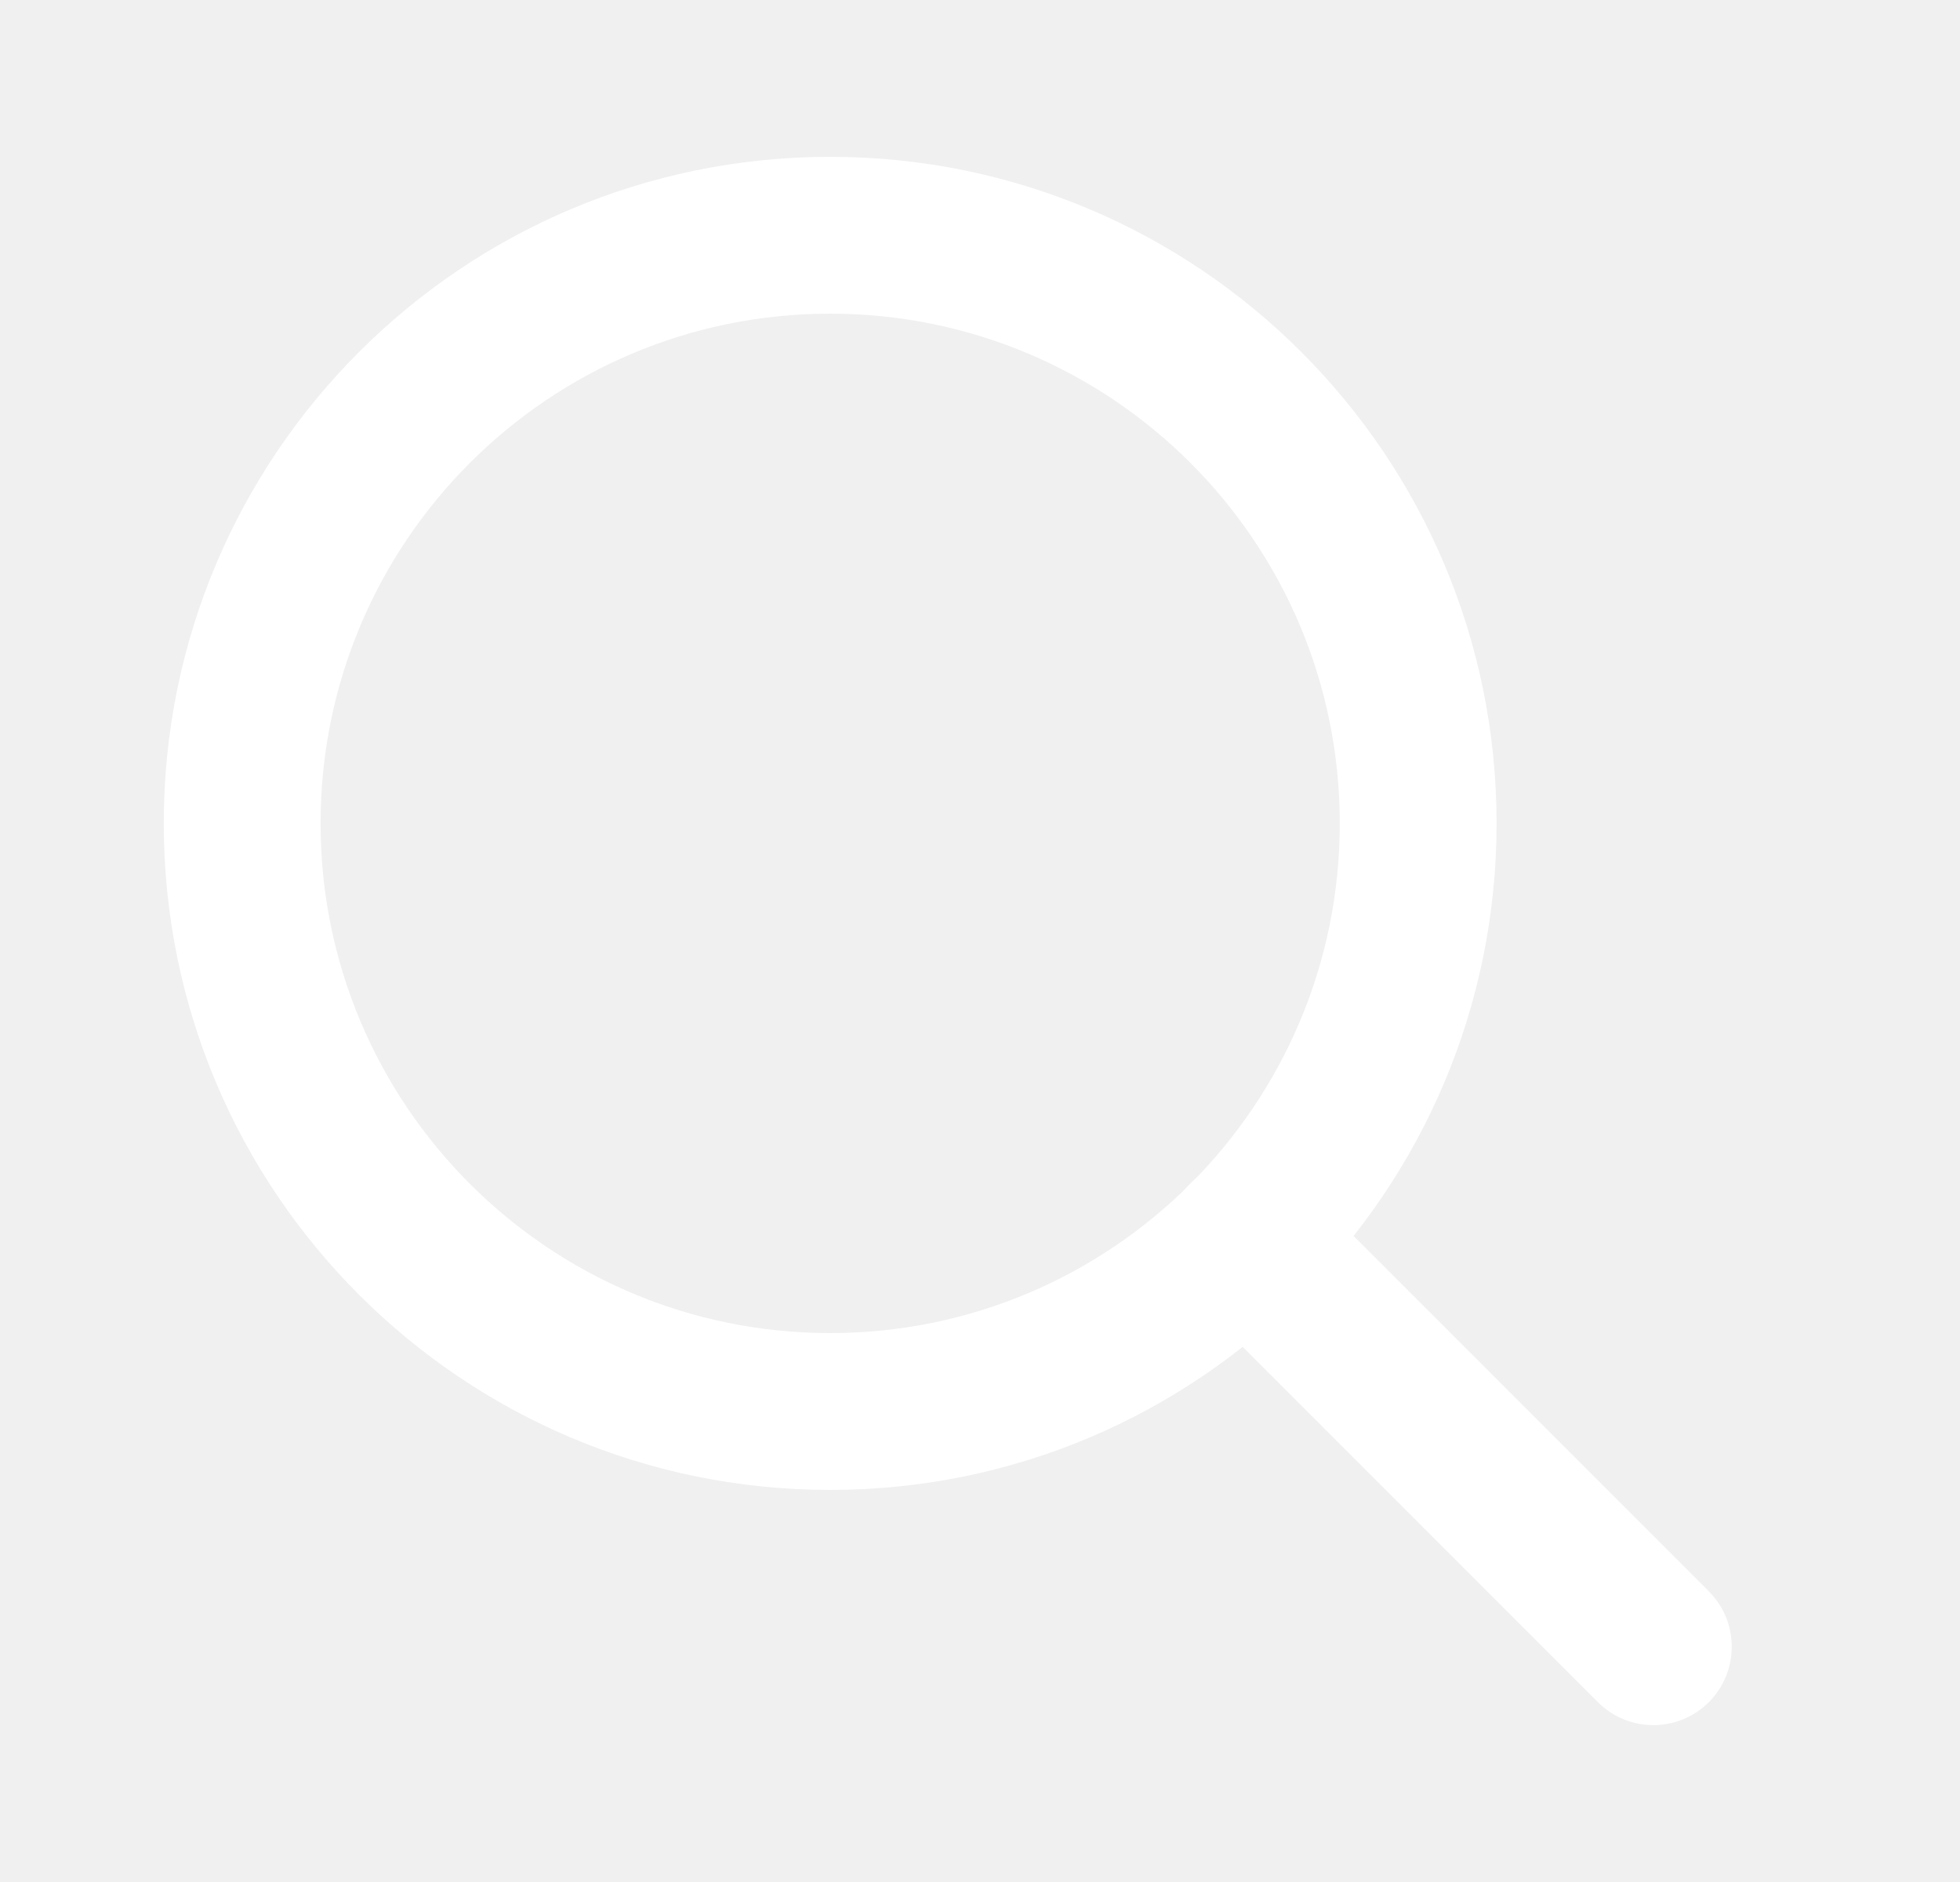
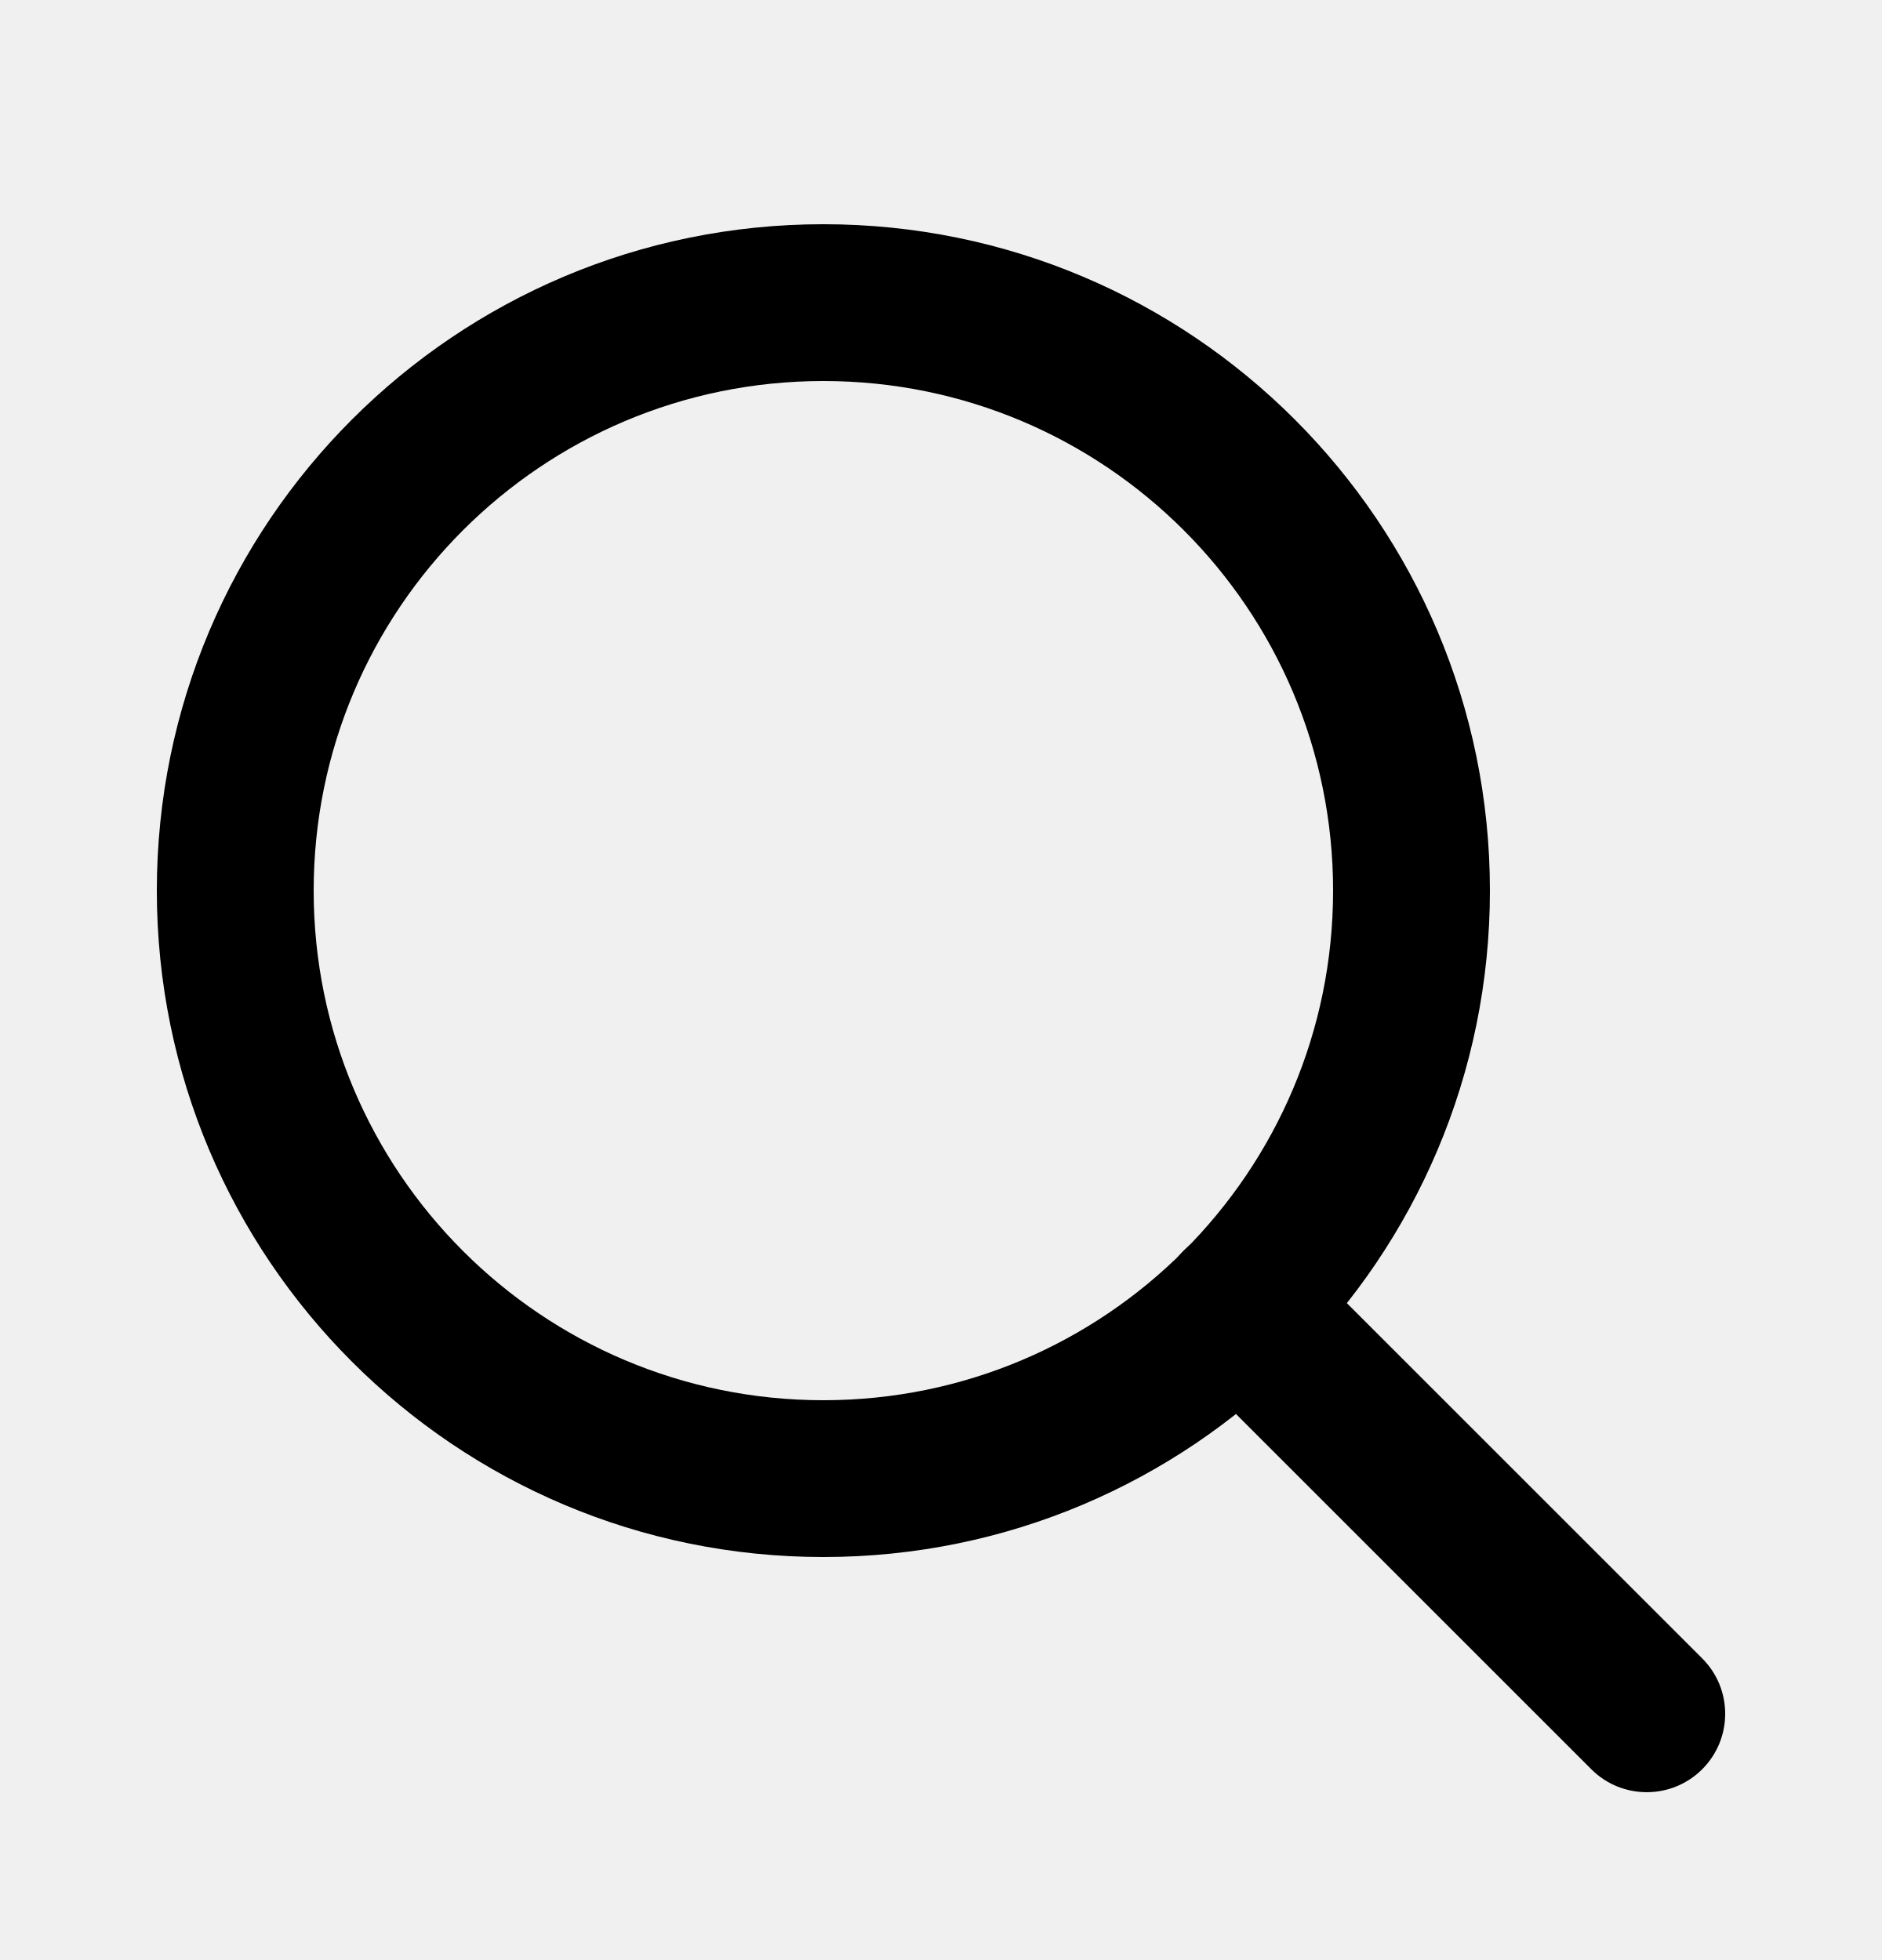
- <svg xmlns="http://www.w3.org/2000/svg" width="25" height="24" viewBox="0 0 25 24" fill="none">
-   <path fill-rule="evenodd" clip-rule="evenodd" d="M2.089 10.5C2.089 5.806 5.894 2 10.589 2C15.283 2 19.089 5.806 19.089 10.5C19.089 15.194 15.283 19 10.589 19C5.894 19 2.089 15.194 2.089 10.5ZM10.589 4C6.999 4 4.089 6.91 4.089 10.5C4.089 14.09 6.999 17 10.589 17C14.178 17 17.089 14.09 17.089 10.5C17.089 6.91 14.178 4 10.589 4Z" fill="white" />
-   <path fill-rule="evenodd" clip-rule="evenodd" d="M15.182 15.093C15.572 14.702 16.205 14.702 16.596 15.093L21.796 20.293C22.186 20.683 22.186 21.316 21.796 21.707C21.405 22.097 20.772 22.097 20.382 21.707L15.182 16.507C14.791 16.116 14.791 15.483 15.182 15.093Z" fill="white" />
+ <svg xmlns="http://www.w3.org/2000/svg" width="24" height="25" viewBox="0 0 24 25" fill="currentColor">
+   <path fill-rule="evenodd" clip-rule="evenodd" d="M2 11.36C2 6.665 5.806 2.86 10.5 2.86C15.194 2.86 19 6.665 19 11.36C19 16.054 15.194 19.86 10.5 19.86C5.806 19.86 2 16.054 2 11.36ZM10.5 4.86C6.91 4.86 4 7.77 4 11.36C4 14.95 6.91 17.86 10.5 17.86C14.09 17.86 17 14.95 17 11.36C17 7.77 14.09 4.86 10.5 4.86Z" />
+   <path fill-rule="evenodd" clip-rule="evenodd" d="M15.093 15.953C15.483 15.562 16.117 15.562 16.507 15.953L21.707 21.153C22.098 21.543 22.098 22.176 21.707 22.567C21.317 22.957 20.683 22.957 20.293 22.567L15.093 17.367C14.702 16.976 14.702 16.343 15.093 15.953Z" />
</svg>
